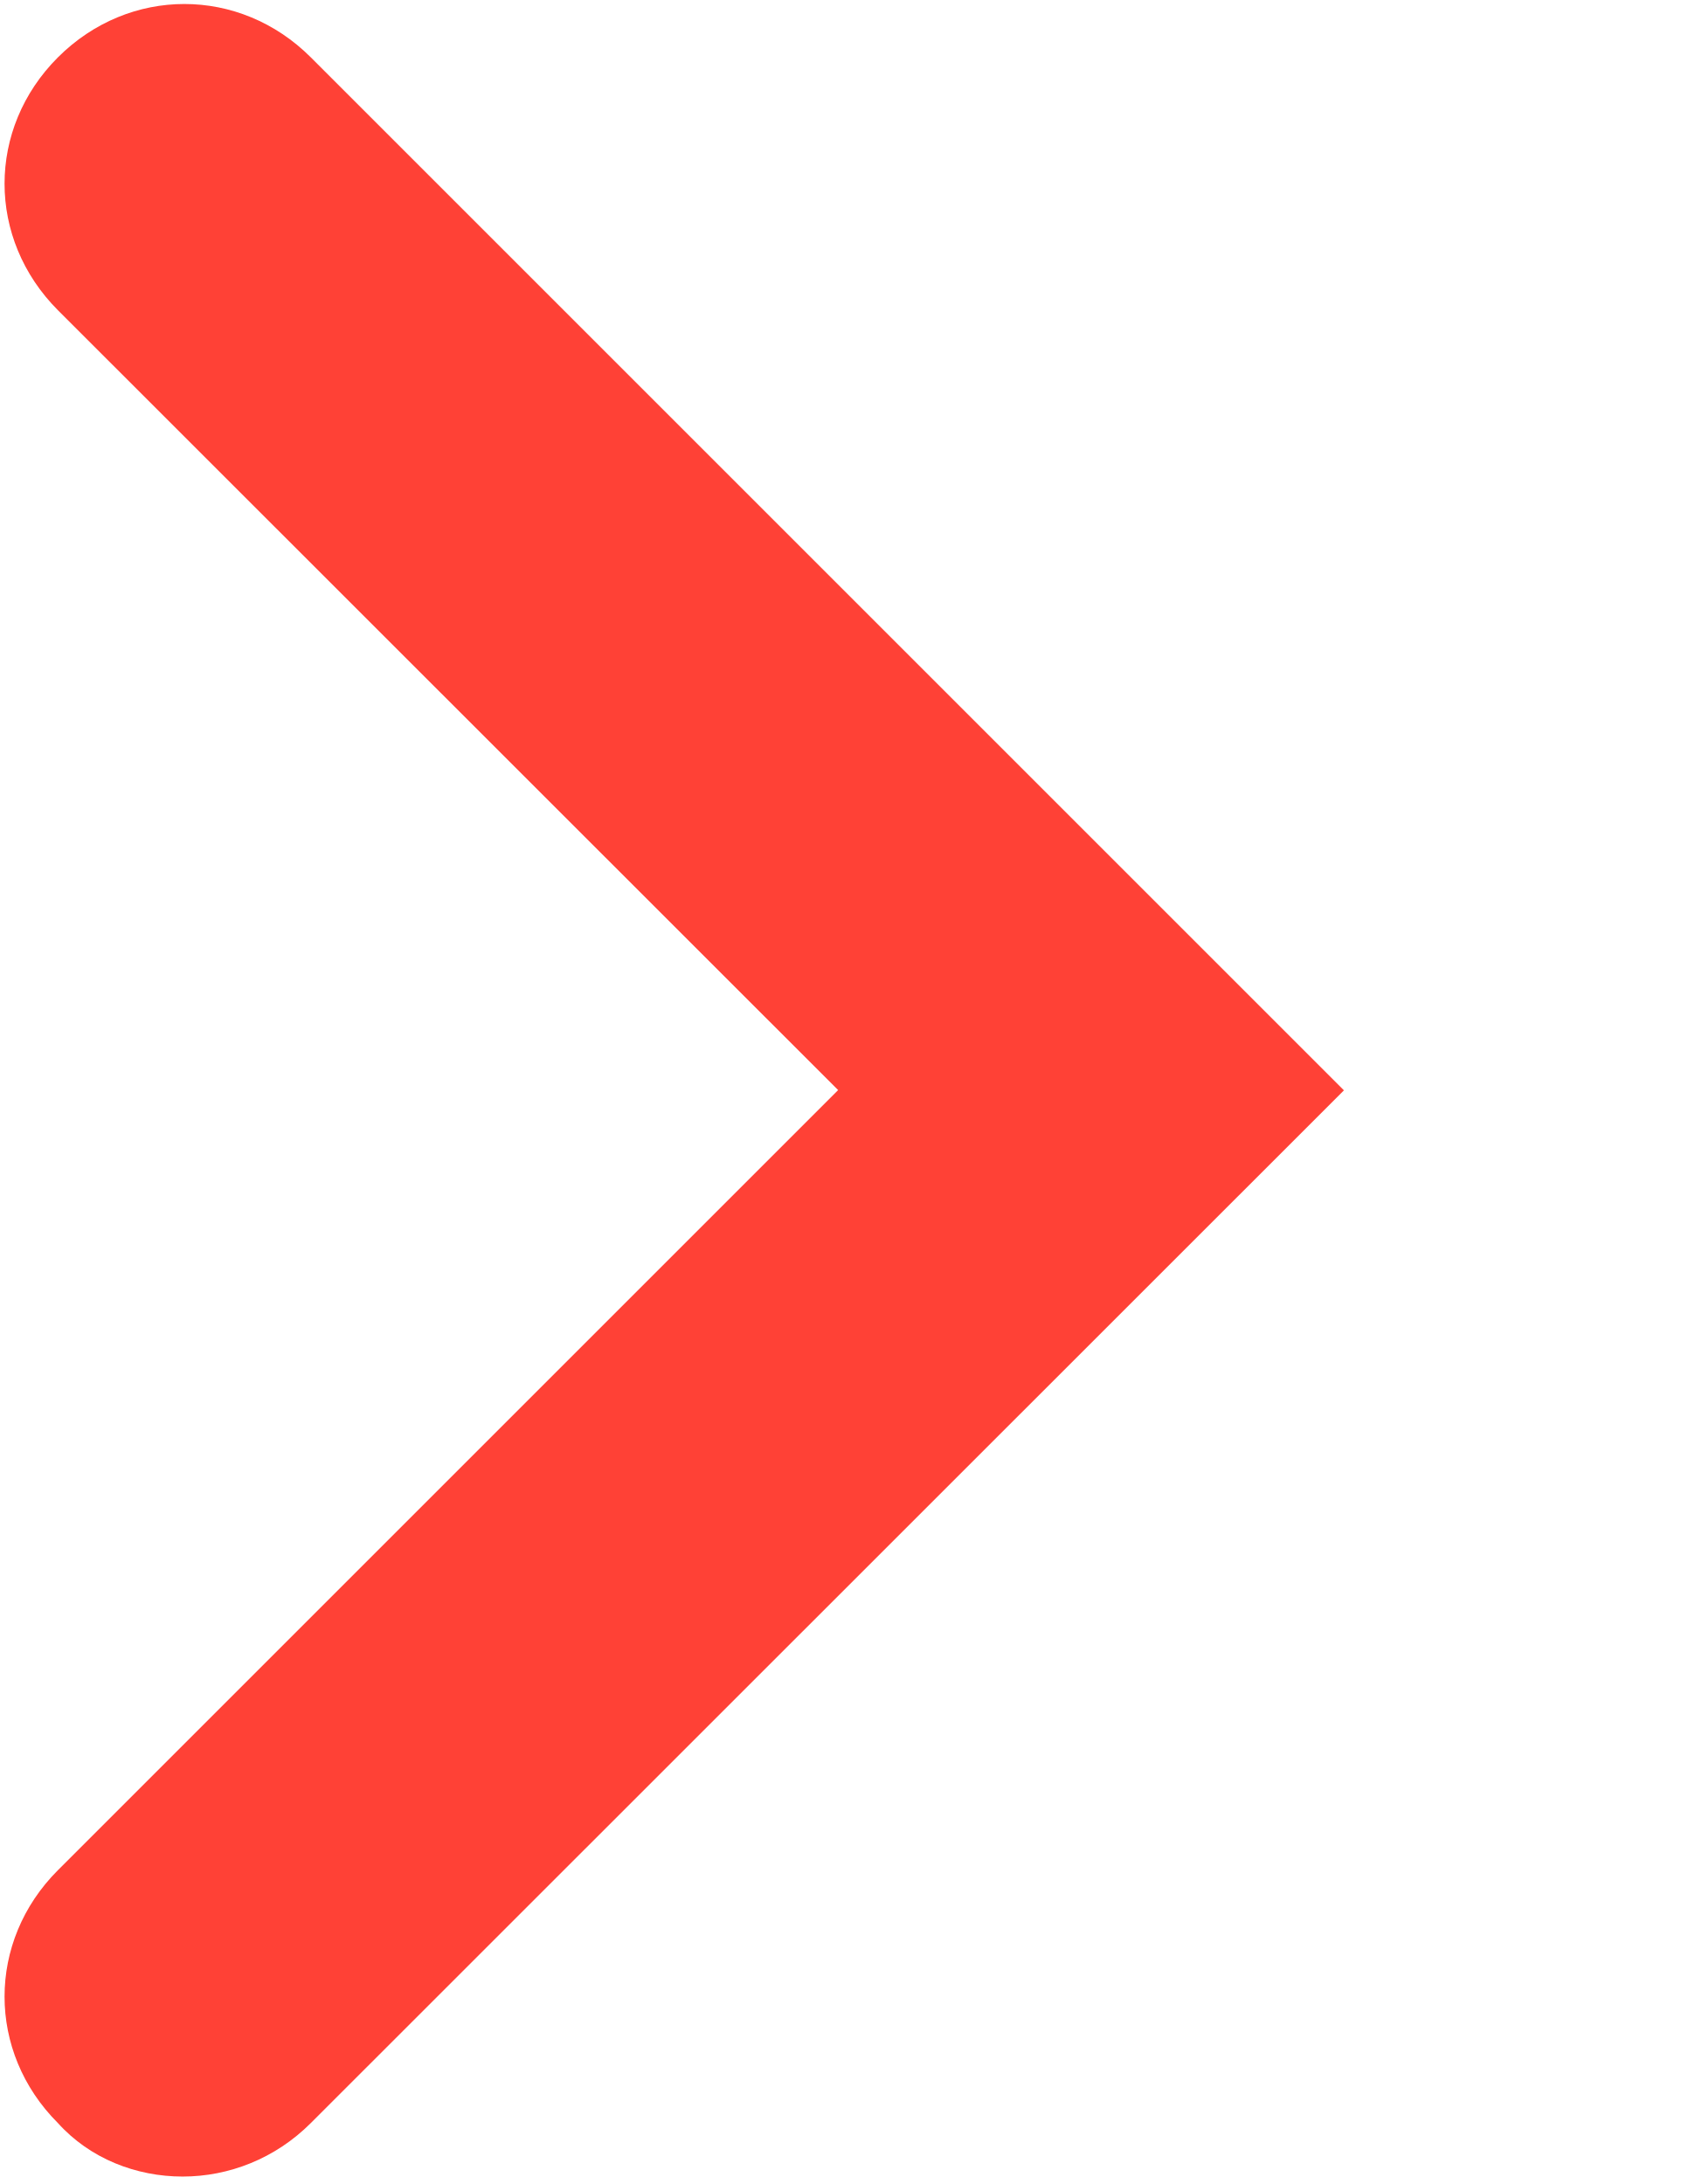
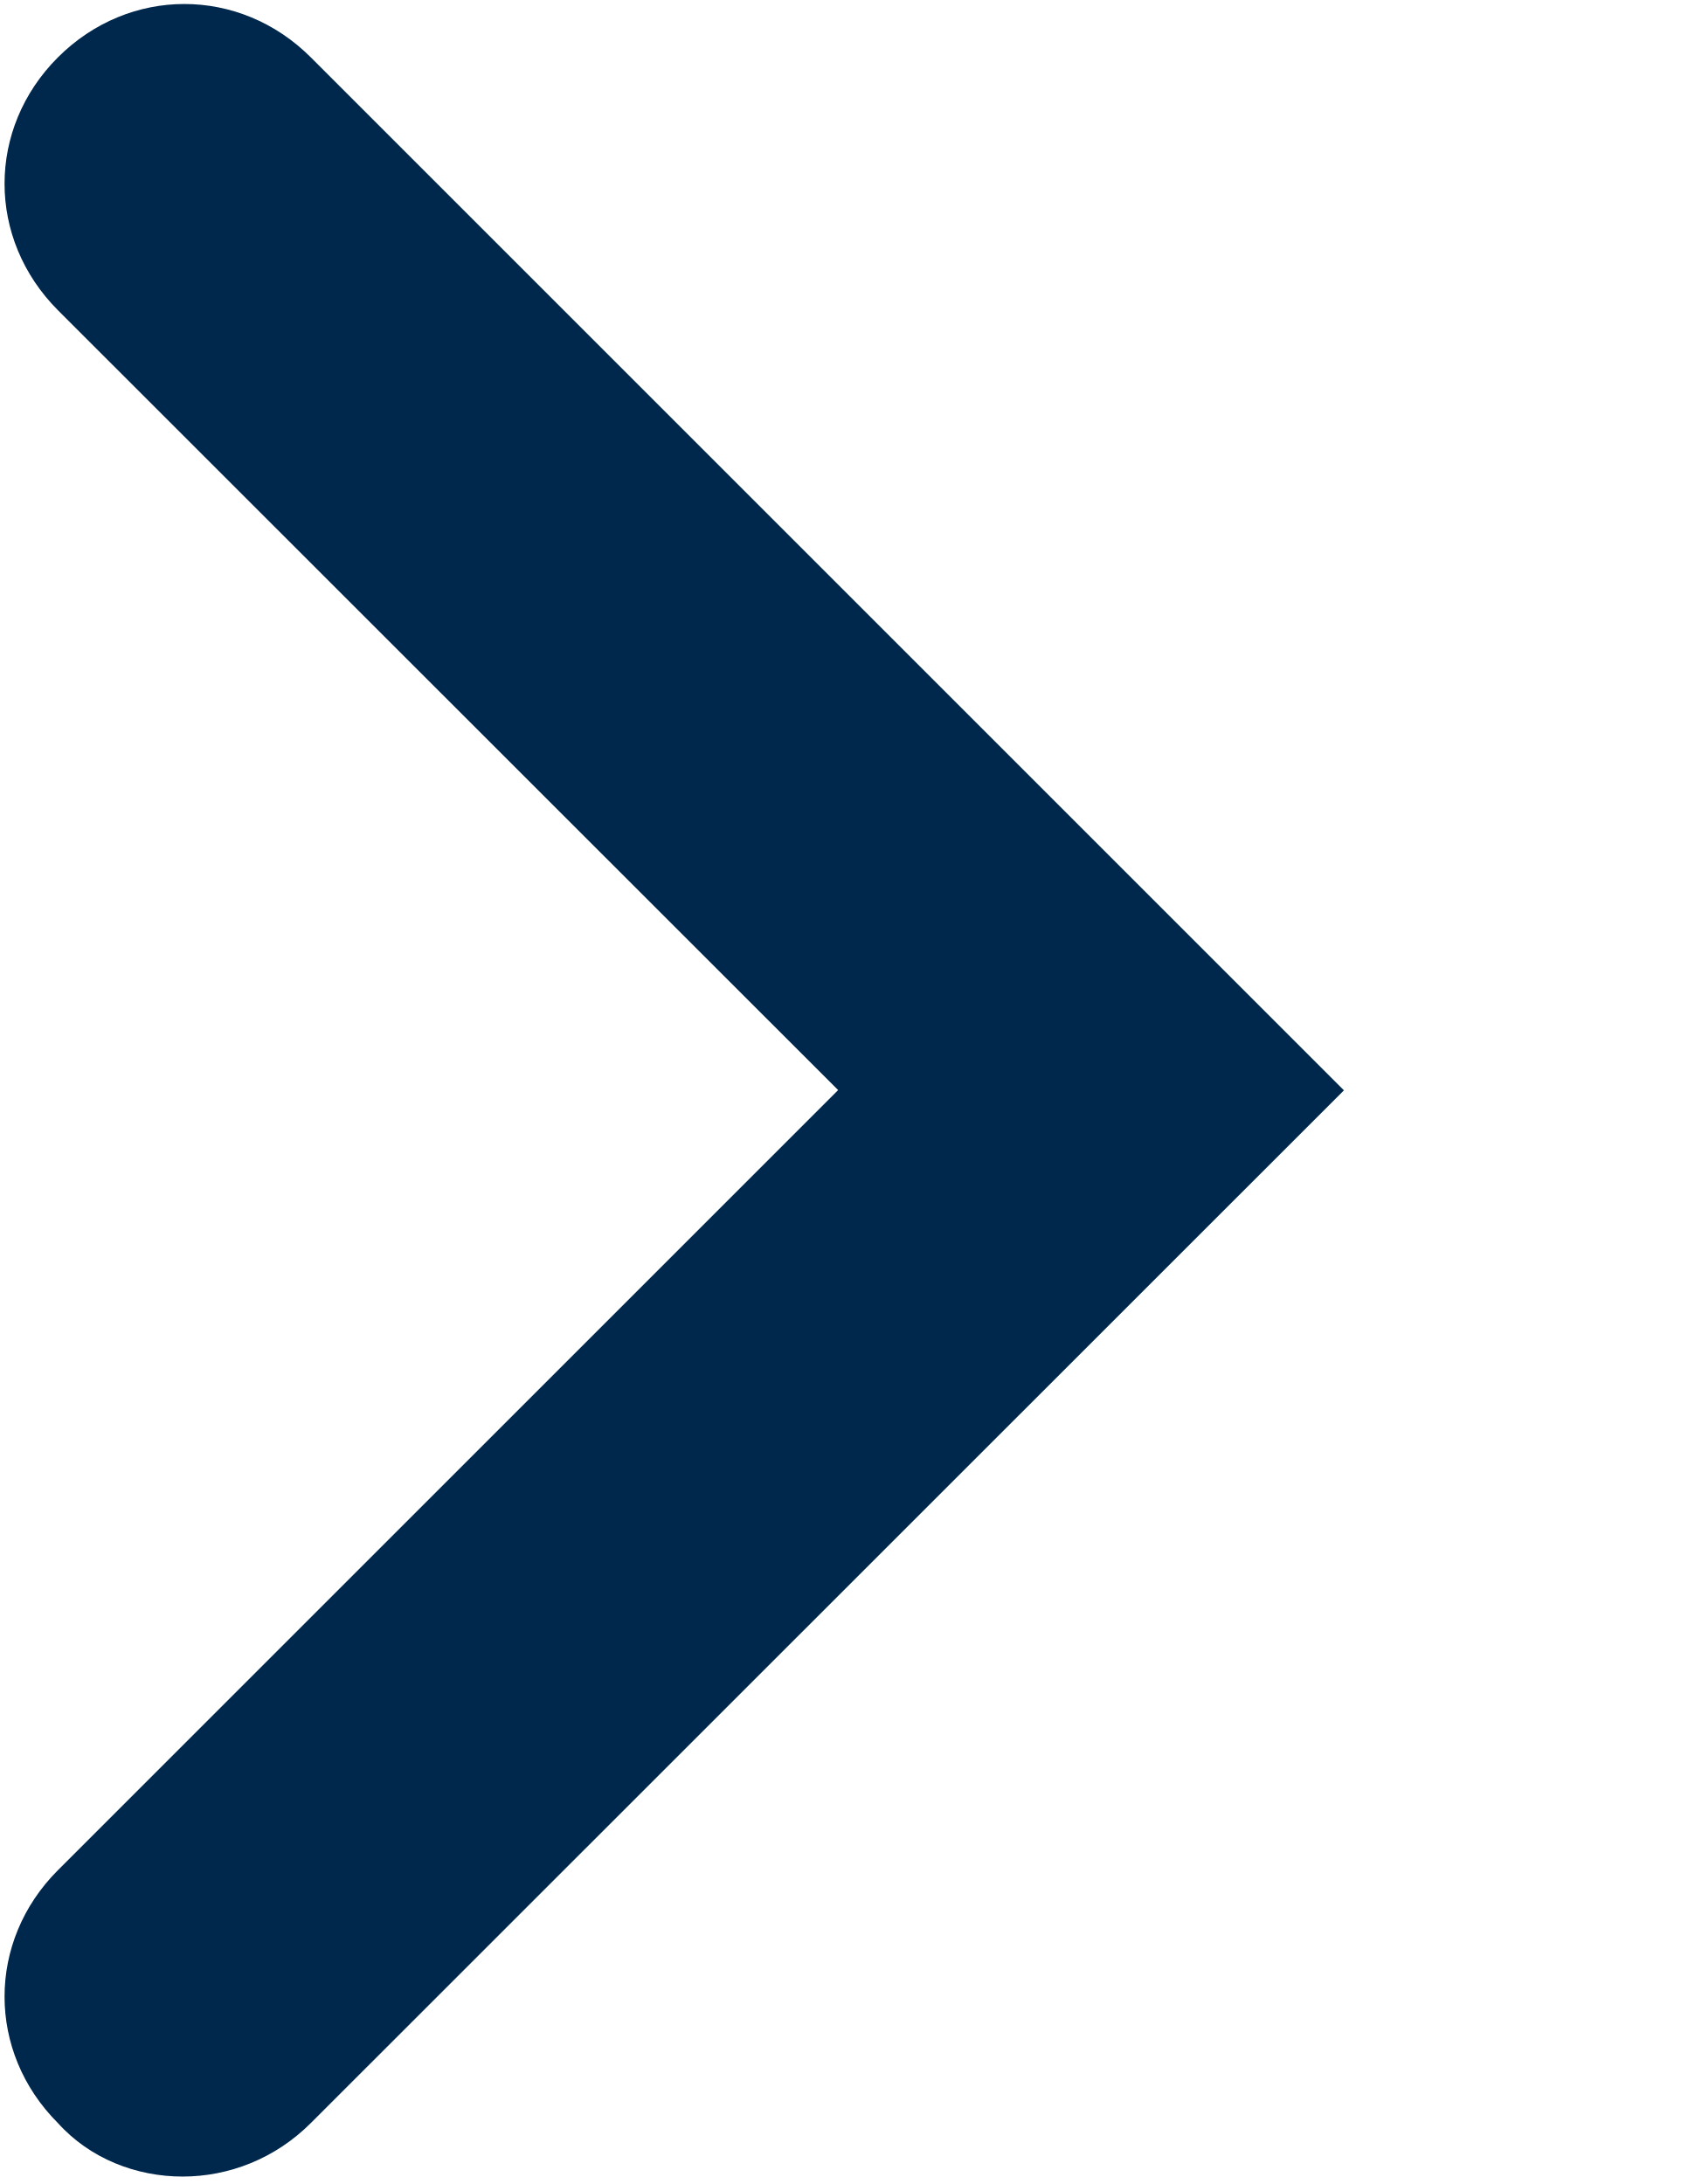
<svg xmlns="http://www.w3.org/2000/svg" version="1.1" id="Layer_1" x="0px" y="0px" viewBox="0 0 612 792" enable-background="new 0 0 612 792" xml:space="preserve">
  <g>
-     <path fill="#FF4136" d="M66.2,789.3c-16.8,0-33.6-6.5-45.2-19.4c-25.8-25.8-25.8-65.9,0-91.7l282.9-282.9L21,112.5   C-4.8,86.6-4.8,46.6,21,20.8s65.9-25.8,91.7,0l374.6,374.6L112.7,769.9C99.8,782.8,83,789.3,66.2,789.3z" />
+     <path fill="#00274C" d="M66.2,789.3c-16.8,0-33.6-6.5-45.2-19.4c-25.8-25.8-25.8-65.9,0-91.7l282.9-282.9L21,112.5   C-4.8,86.6-4.8,46.6,21,20.8s65.9-25.8,91.7,0l374.6,374.6L112.7,769.9C99.8,782.8,83,789.3,66.2,789.3z" />
  </g>
</svg>
